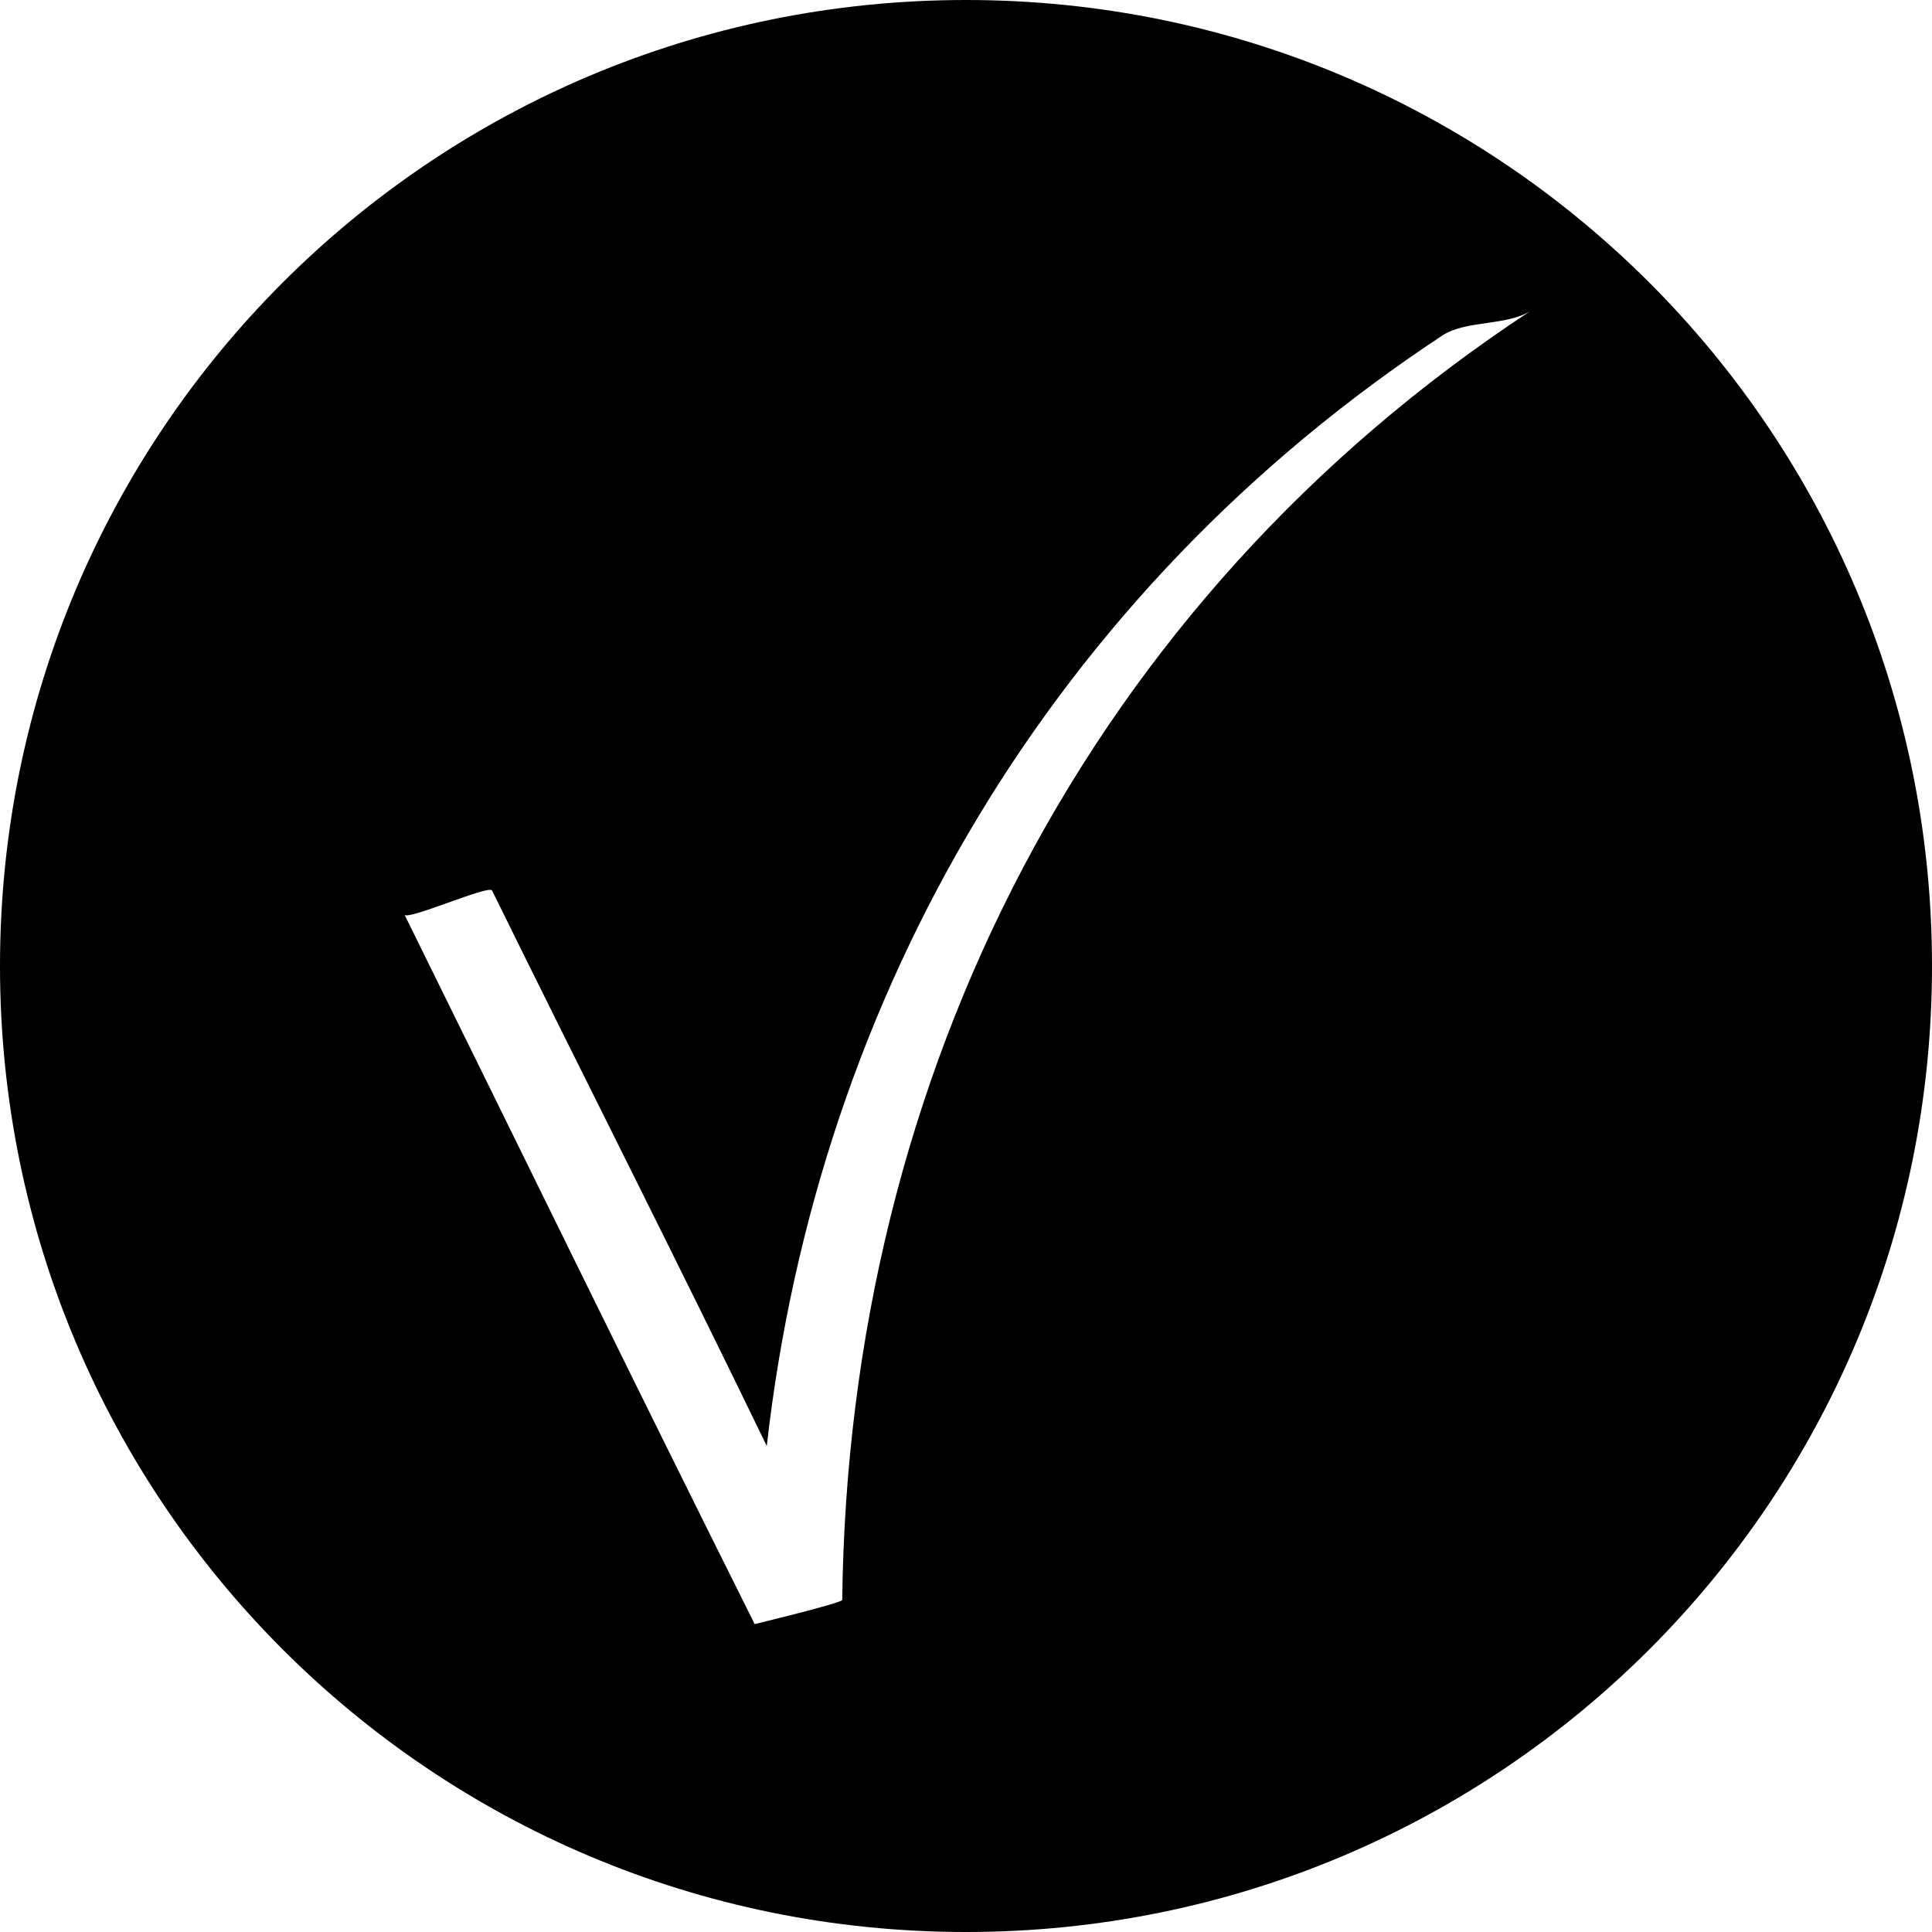
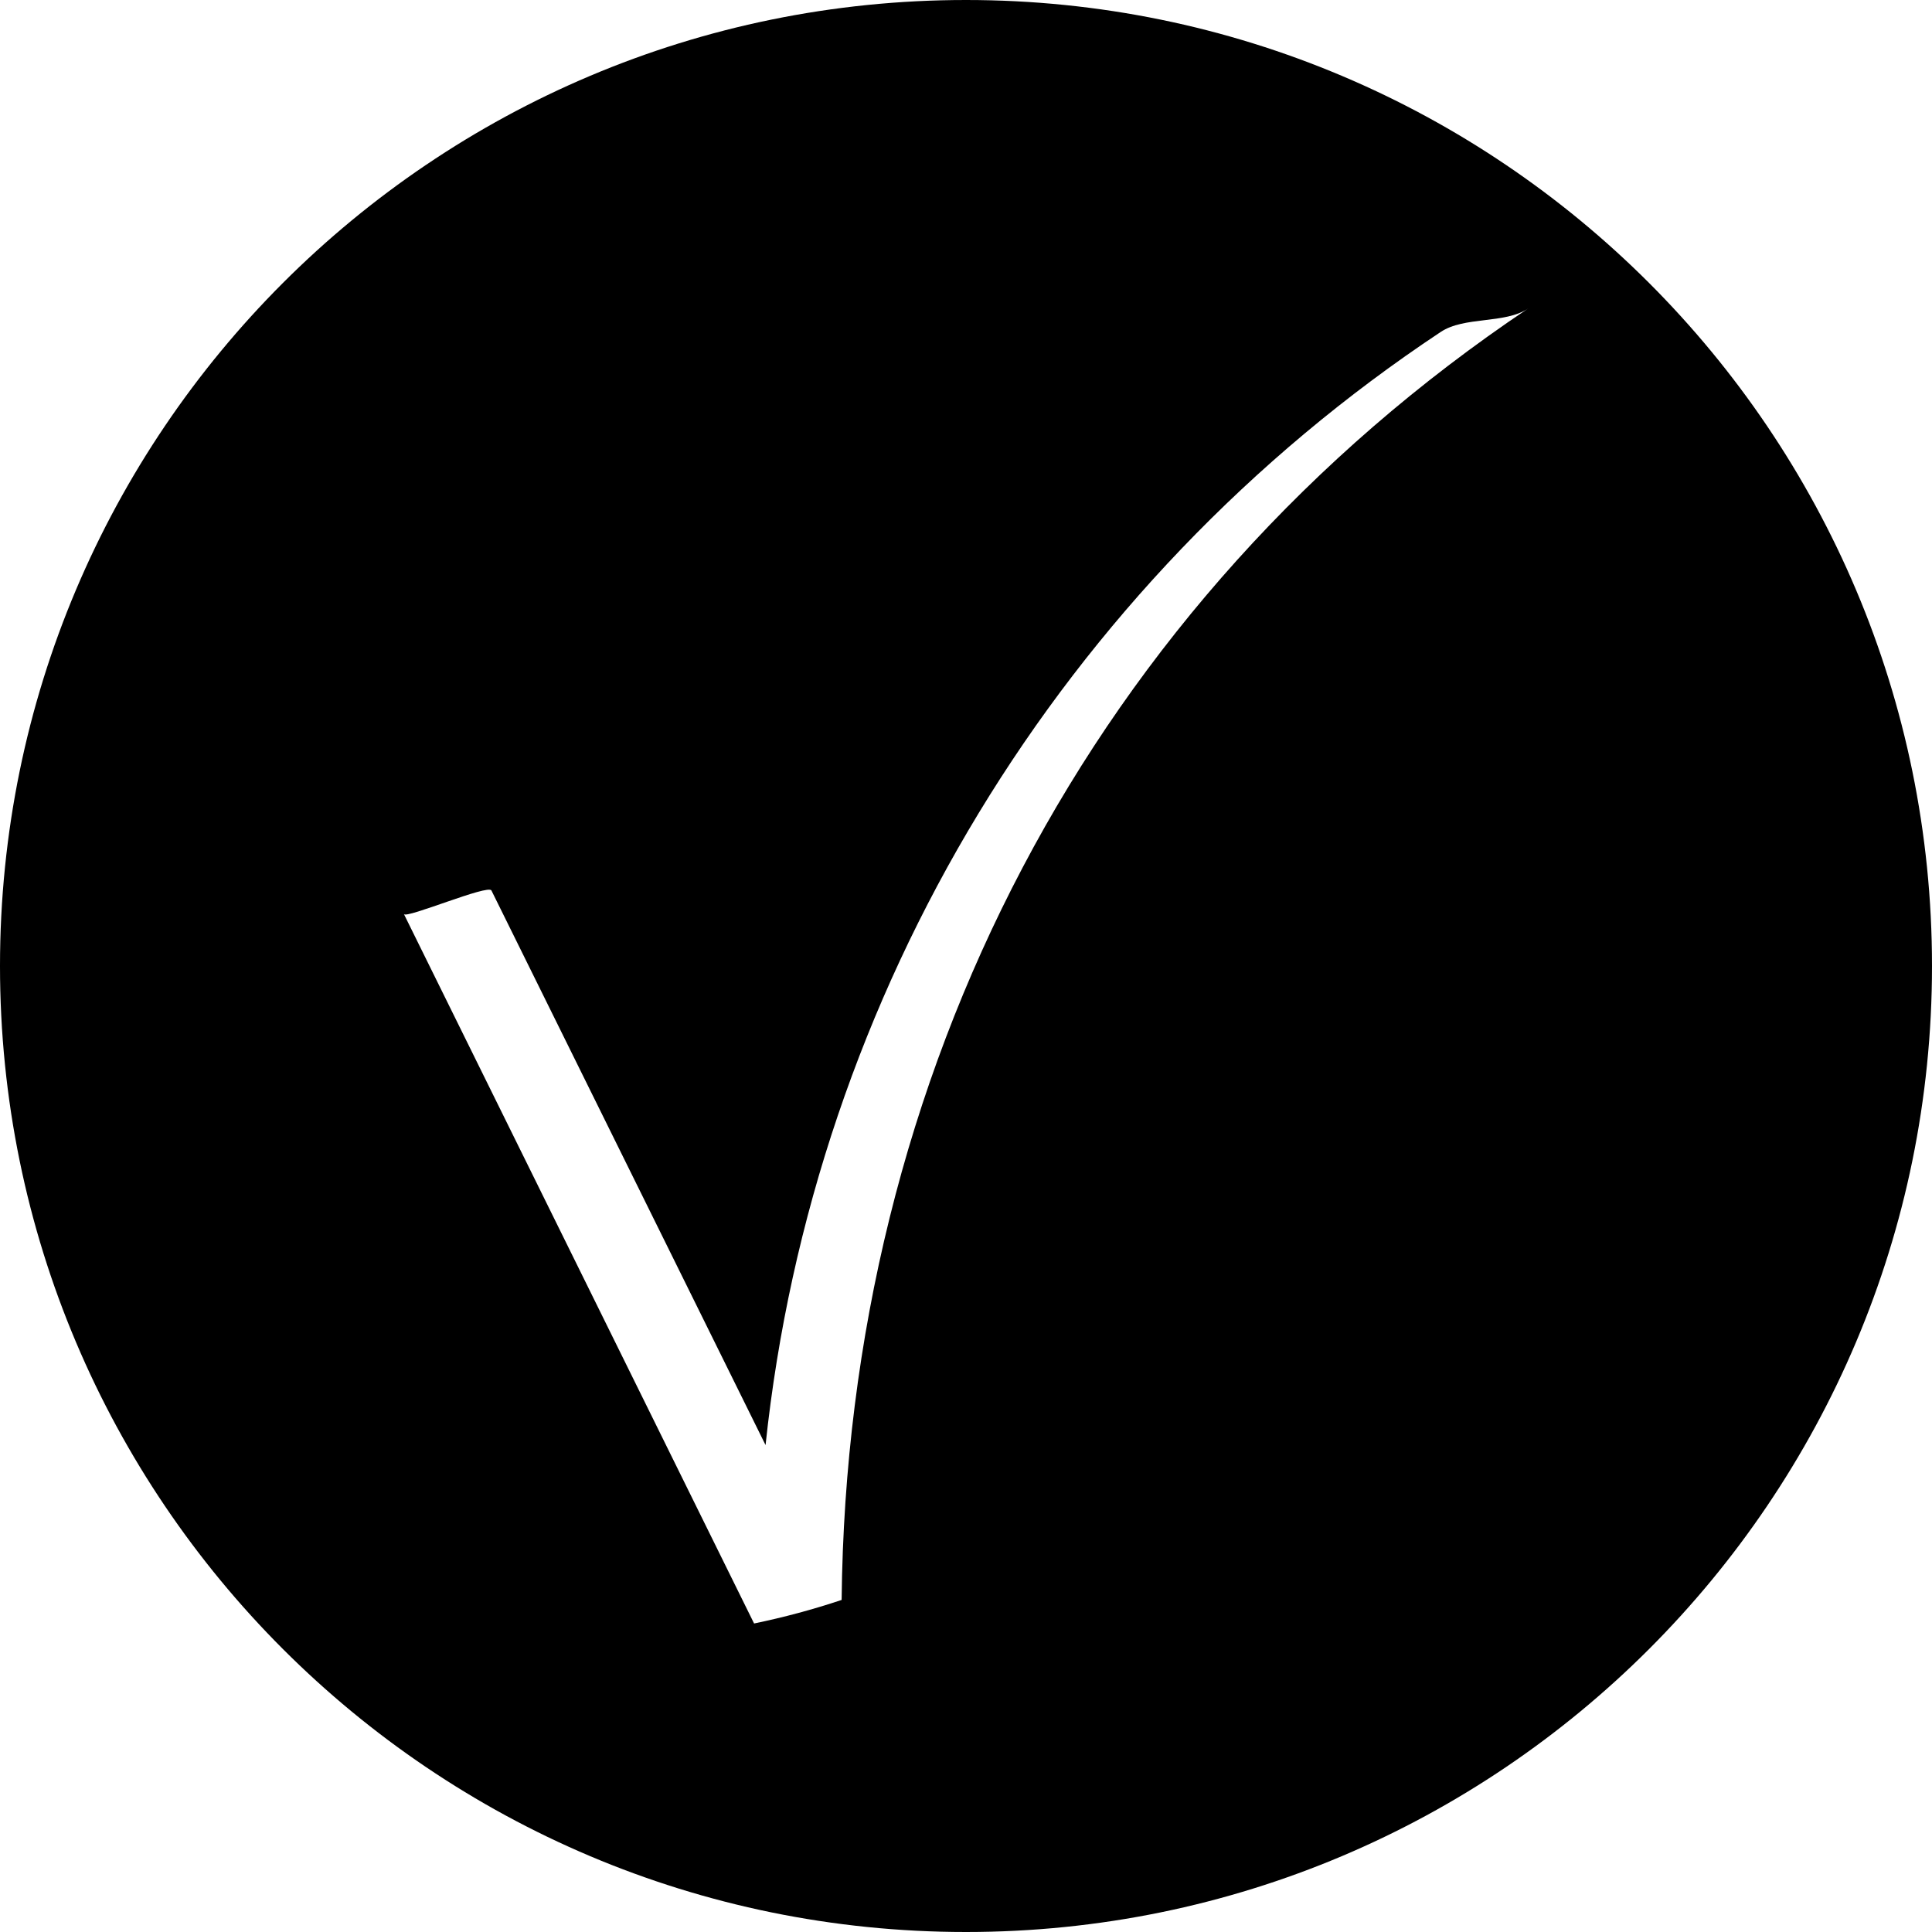
- <svg xmlns="http://www.w3.org/2000/svg" version="1.1" id="icons" x="0px" y="0px" viewBox="0 0 64 64" style="enable-background:new 0 0 64 64;" xml:space="preserve">
-   <style type="text/css">
- 	.st0{fill:none;stroke:#000000;stroke-miterlimit:10;}
- 	.st1{fill:none;}
- 	.st2{fill:none;stroke:#000000;stroke-width:1.5;stroke-miterlimit:10;}
- </style>
-   <path d="M32,0C14.3,0,0,14.3,0,32s14.3,32,32,32c17.7,0,32-14.3,32-32S49.7,0,32,0z M27.9,53c0,0.1-2.9,0.8-2.9,0.8  c-3.9-7.8-7.7-15.6-11.6-23.5c0.1,0.2,2.8-1,2.9-0.8c3,6.1,6.1,12.2,9.1,18.4c1.7-15,9.5-28.3,22.4-36.8c0.8-0.5,2.1-0.3,2.9-0.8  C36.1,19.9,28.1,35.6,27.9,53z" />
+ <svg xmlns="http://www.w3.org/2000/svg" id="icons" viewBox="0 0 64 64">
+   <path d="M32,0A32,32,0,1,0,64,32,32,32,0,0,0,32,0ZM27.88,53a25.36,25.36,0,0,1-2.9.78L13.38,30.28c.08.16,2.8-1,2.9-.78l9.08,18.37A50.64,50.64,0,0,1,47.72,11c.79-.53,2.12-.26,2.9-.78C36.12,19.94,28.06,35.6,27.88,53Z" />
</svg>
